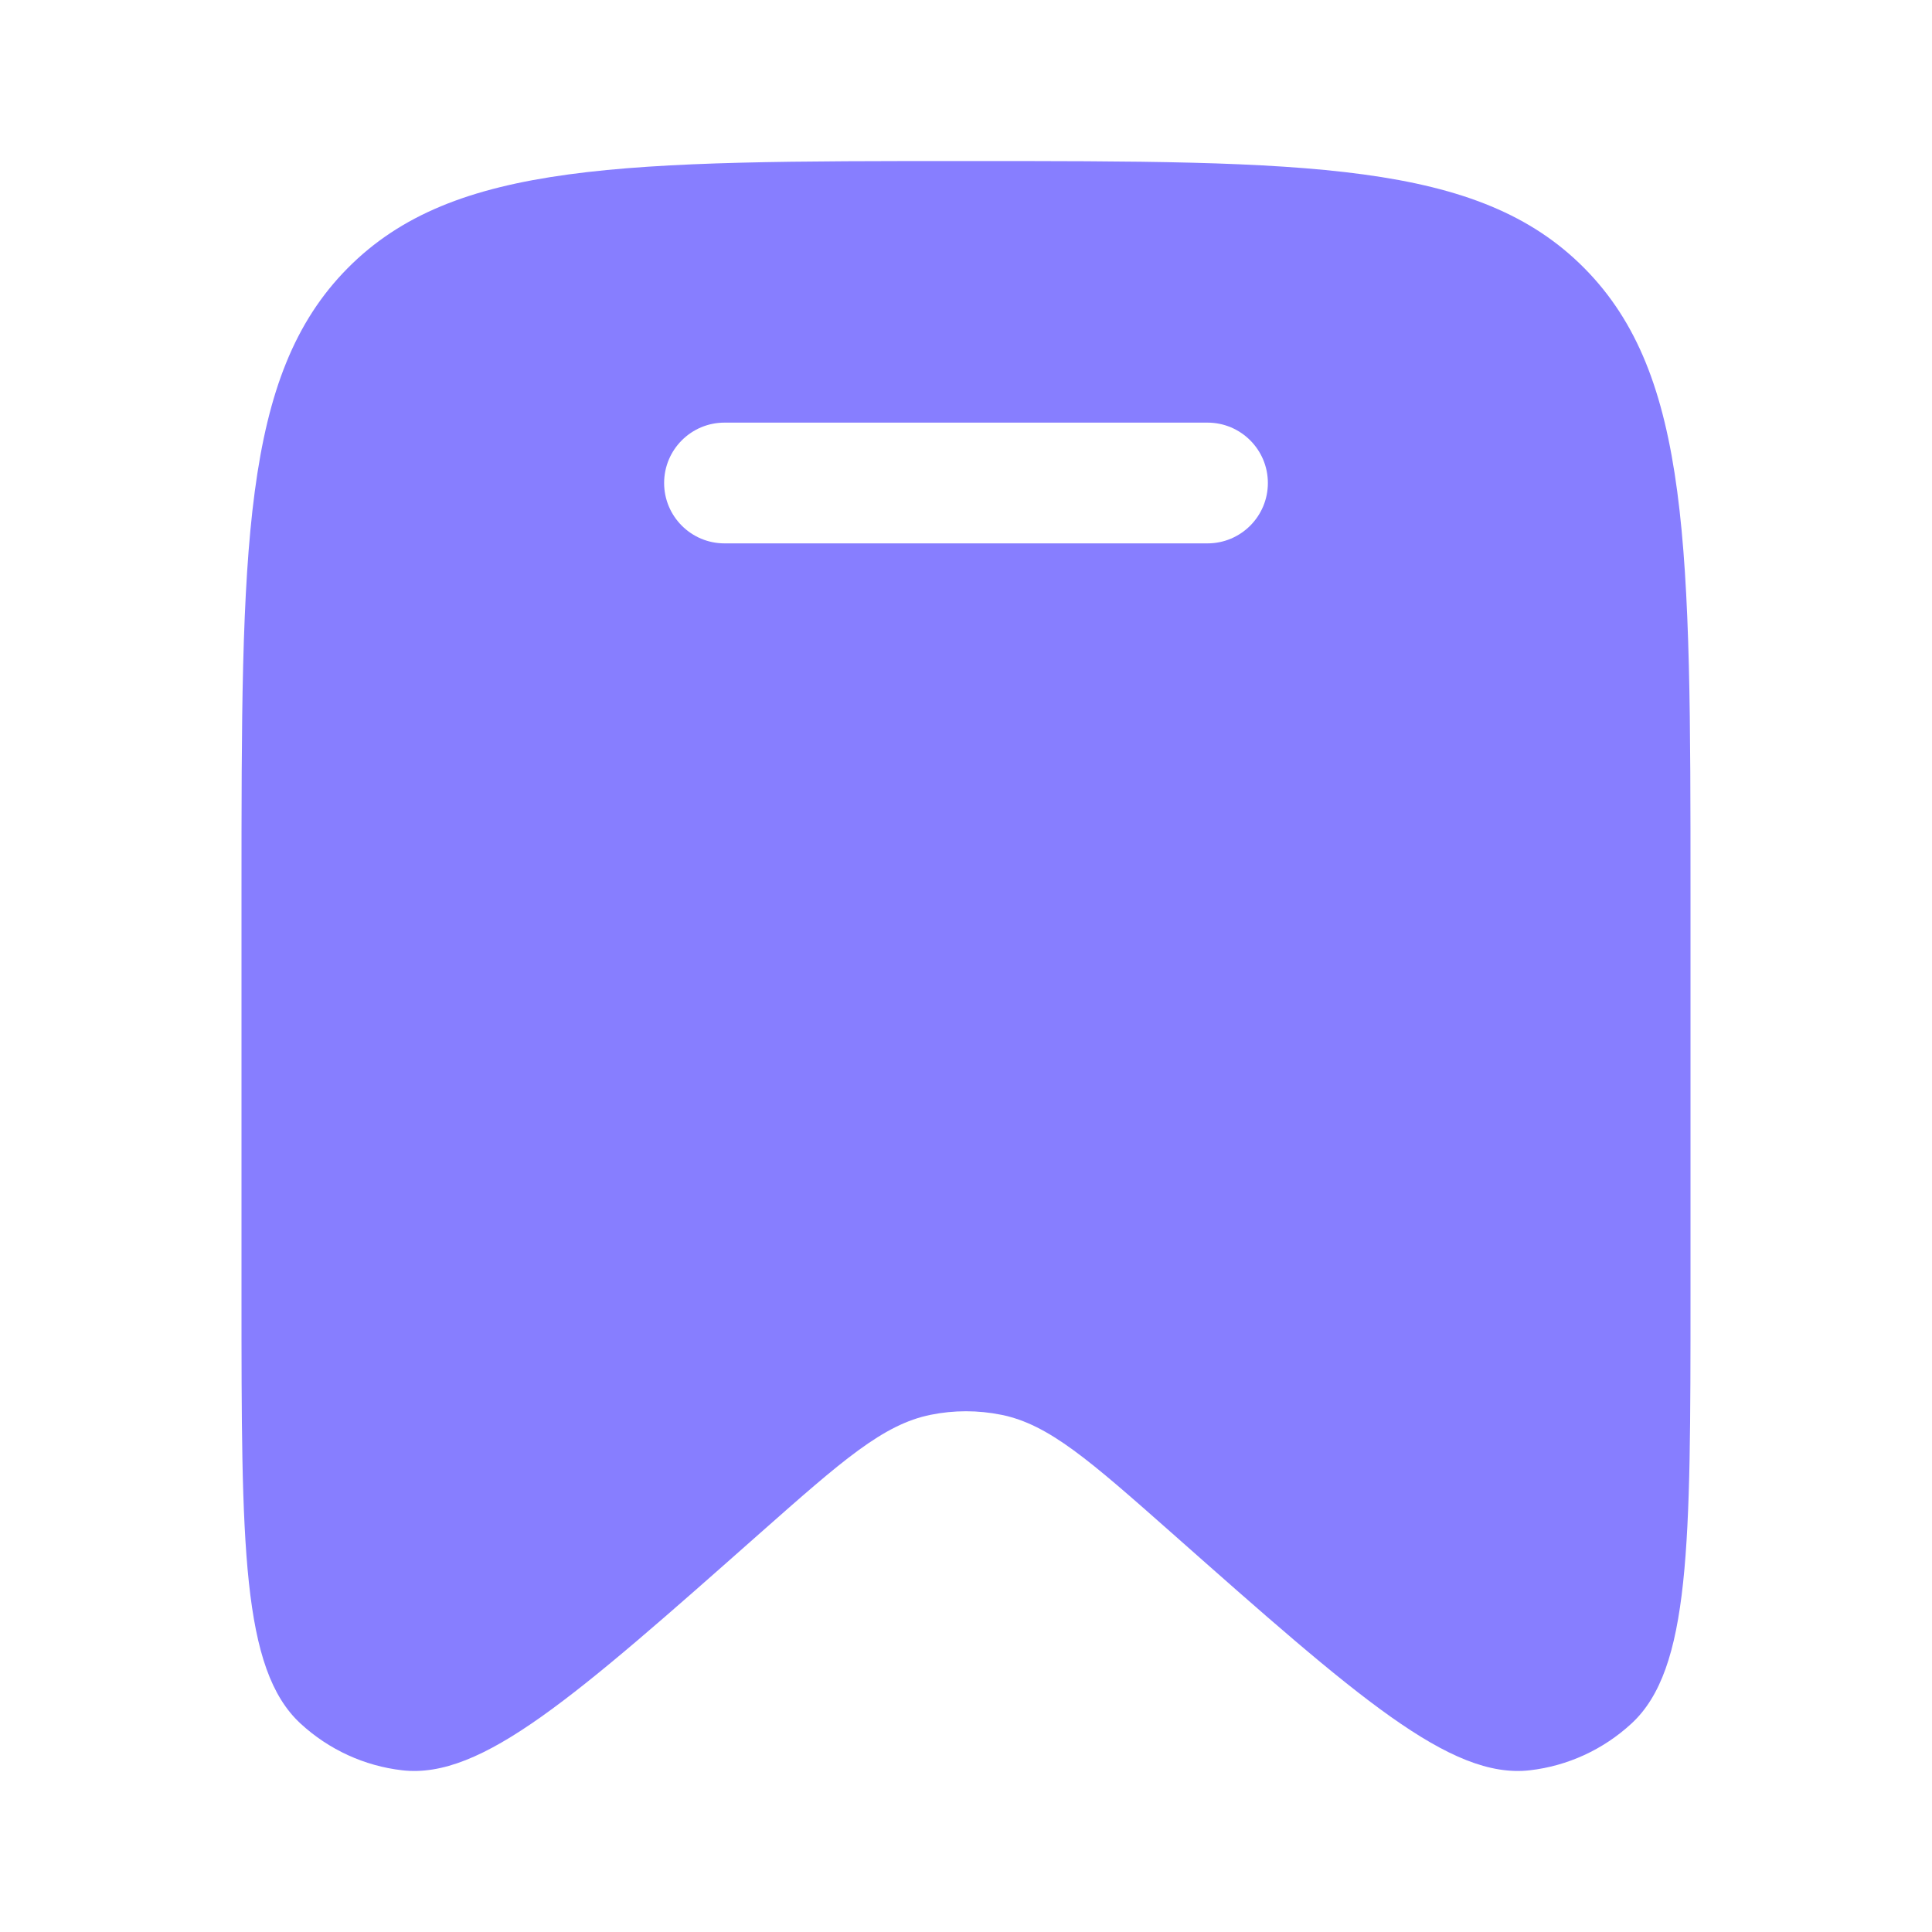
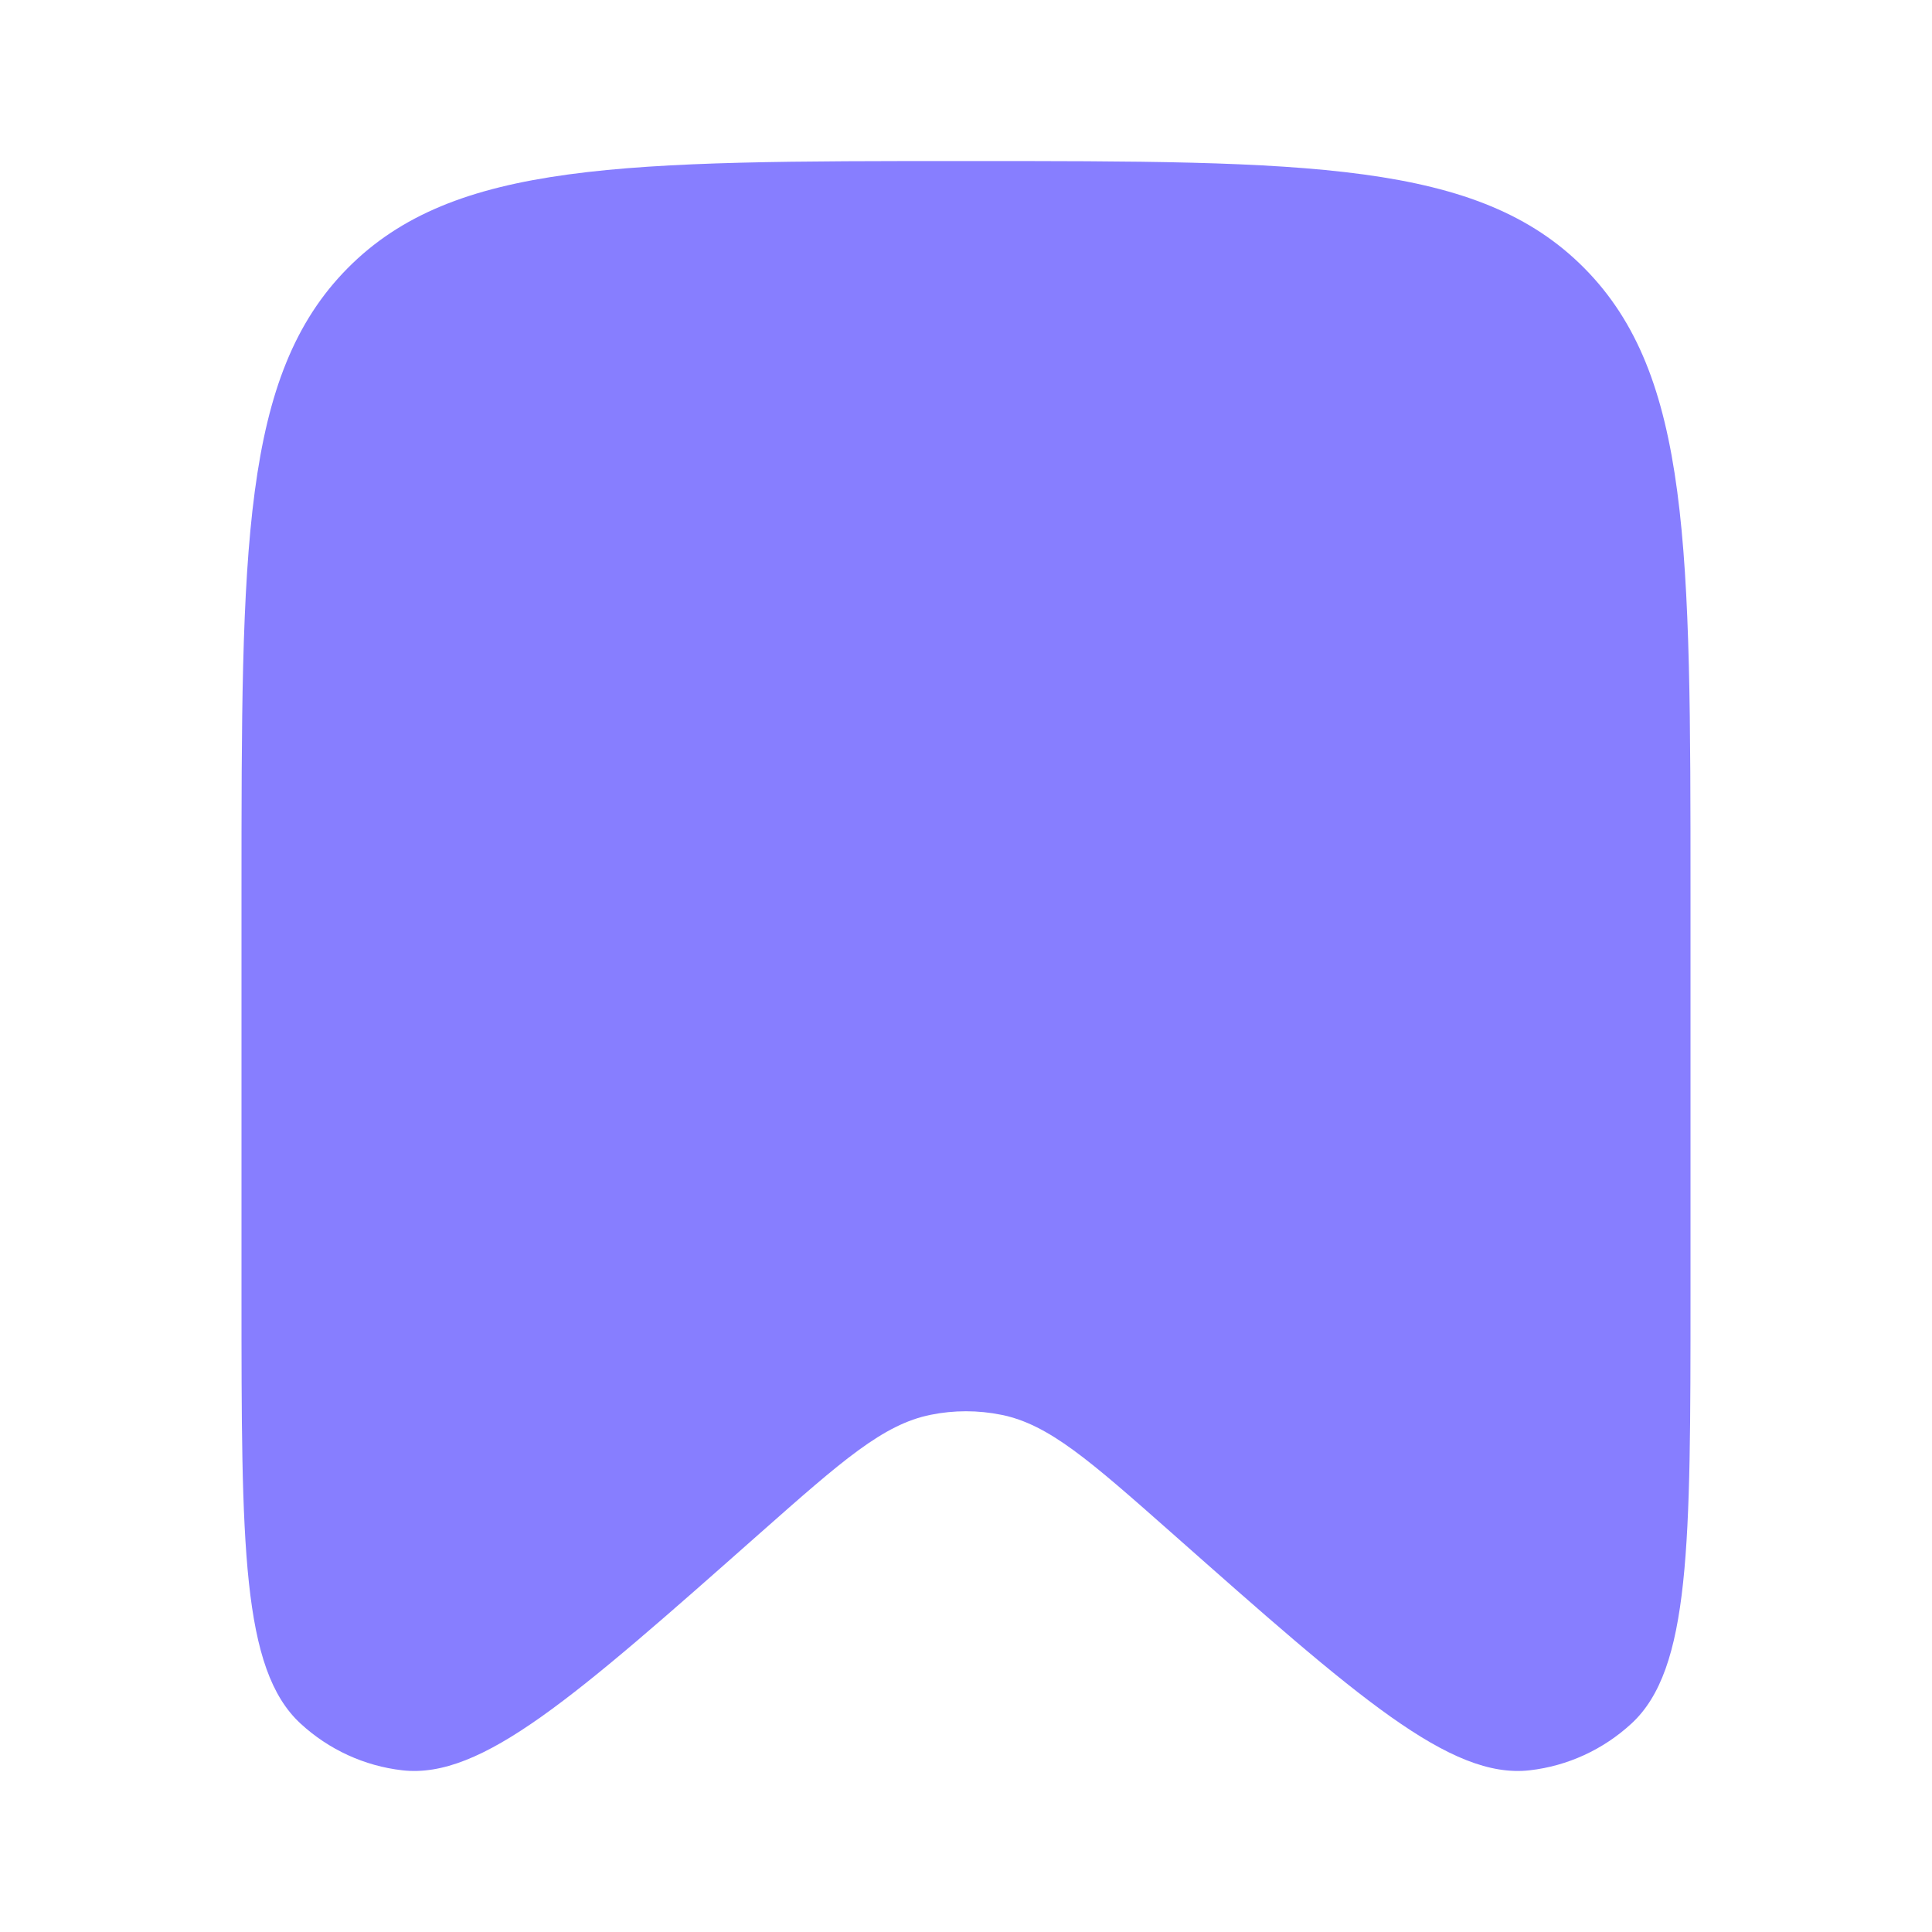
<svg xmlns="http://www.w3.org/2000/svg" width="20" height="20" viewBox="0 0 20 20" fill="none">
-   <path fill-rule="evenodd" clip-rule="evenodd" d="M17.5 9.248V13.409C17.5 15.989 17.5 17.28 16.888 17.843C16.596 18.112 16.228 18.281 15.836 18.326C15.013 18.42 14.053 17.571 12.132 15.871C11.282 15.12 10.858 14.745 10.366 14.646C10.124 14.597 9.875 14.597 9.634 14.646C9.142 14.745 8.718 15.12 7.868 15.871C5.947 17.571 4.987 18.42 4.164 18.326C3.772 18.281 3.404 18.112 3.112 17.843C2.5 17.28 2.5 15.989 2.5 13.409V9.248C2.5 5.674 2.5 3.887 3.598 2.777C4.697 1.667 6.464 1.667 10 1.667C13.536 1.667 15.303 1.667 16.402 2.777C17.5 3.887 17.5 5.674 17.5 9.248ZM6.875 5C6.875 4.655 7.155 4.375 7.5 4.375H12.5C12.845 4.375 13.125 4.655 13.125 5C13.125 5.345 12.845 5.625 12.5 5.625H7.5C7.155 5.625 6.875 5.345 6.875 5Z" fill="#877EFF" />
+   <path fillRule="evenodd" clipRule="evenodd" d="M17.5 9.248V13.409C17.5 15.989 17.5 17.28 16.888 17.843C16.596 18.112 16.228 18.281 15.836 18.326C15.013 18.42 14.053 17.571 12.132 15.871C11.282 15.12 10.858 14.745 10.366 14.646C10.124 14.597 9.875 14.597 9.634 14.646C9.142 14.745 8.718 15.12 7.868 15.871C5.947 17.571 4.987 18.42 4.164 18.326C3.772 18.281 3.404 18.112 3.112 17.843C2.5 17.28 2.5 15.989 2.5 13.409V9.248C2.5 5.674 2.5 3.887 3.598 2.777C4.697 1.667 6.464 1.667 10 1.667C13.536 1.667 15.303 1.667 16.402 2.777C17.5 3.887 17.5 5.674 17.5 9.248ZM6.875 5C6.875 4.655 7.155 4.375 7.5 4.375H12.5C12.845 4.375 13.125 4.655 13.125 5C13.125 5.345 12.845 5.625 12.5 5.625H7.5C7.155 5.625 6.875 5.345 6.875 5Z" fill="#877EFF" />
</svg>
